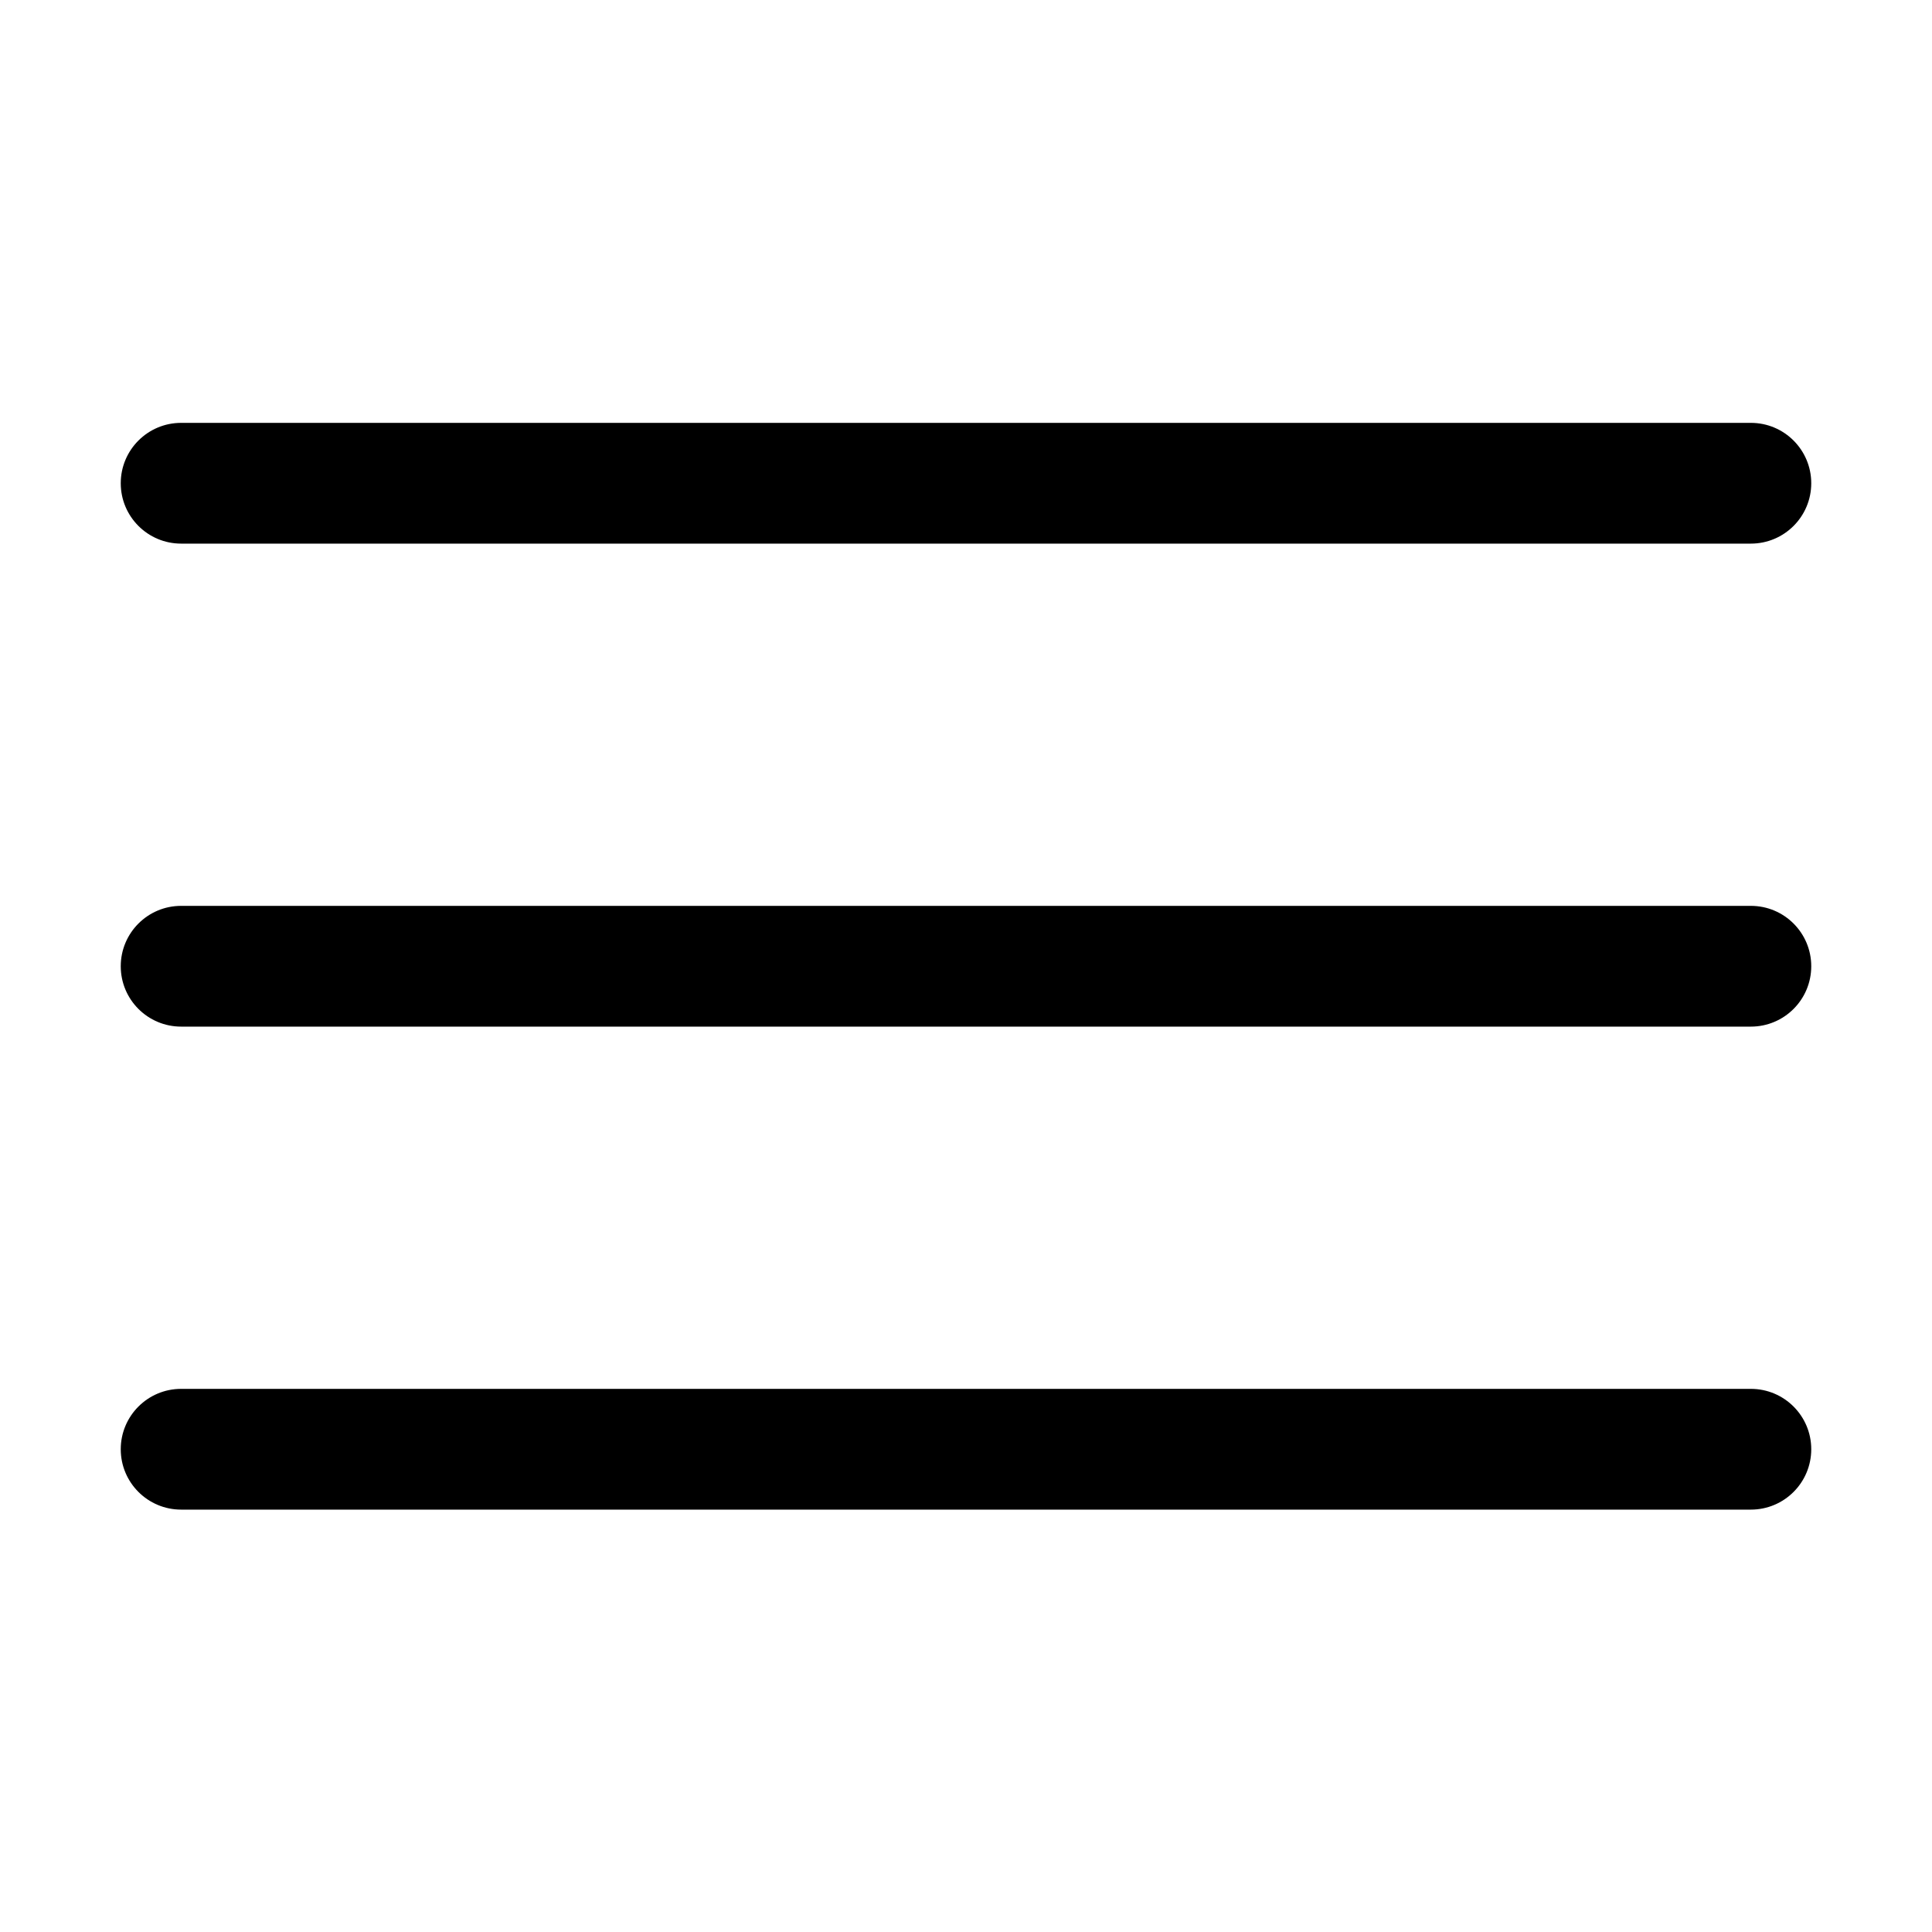
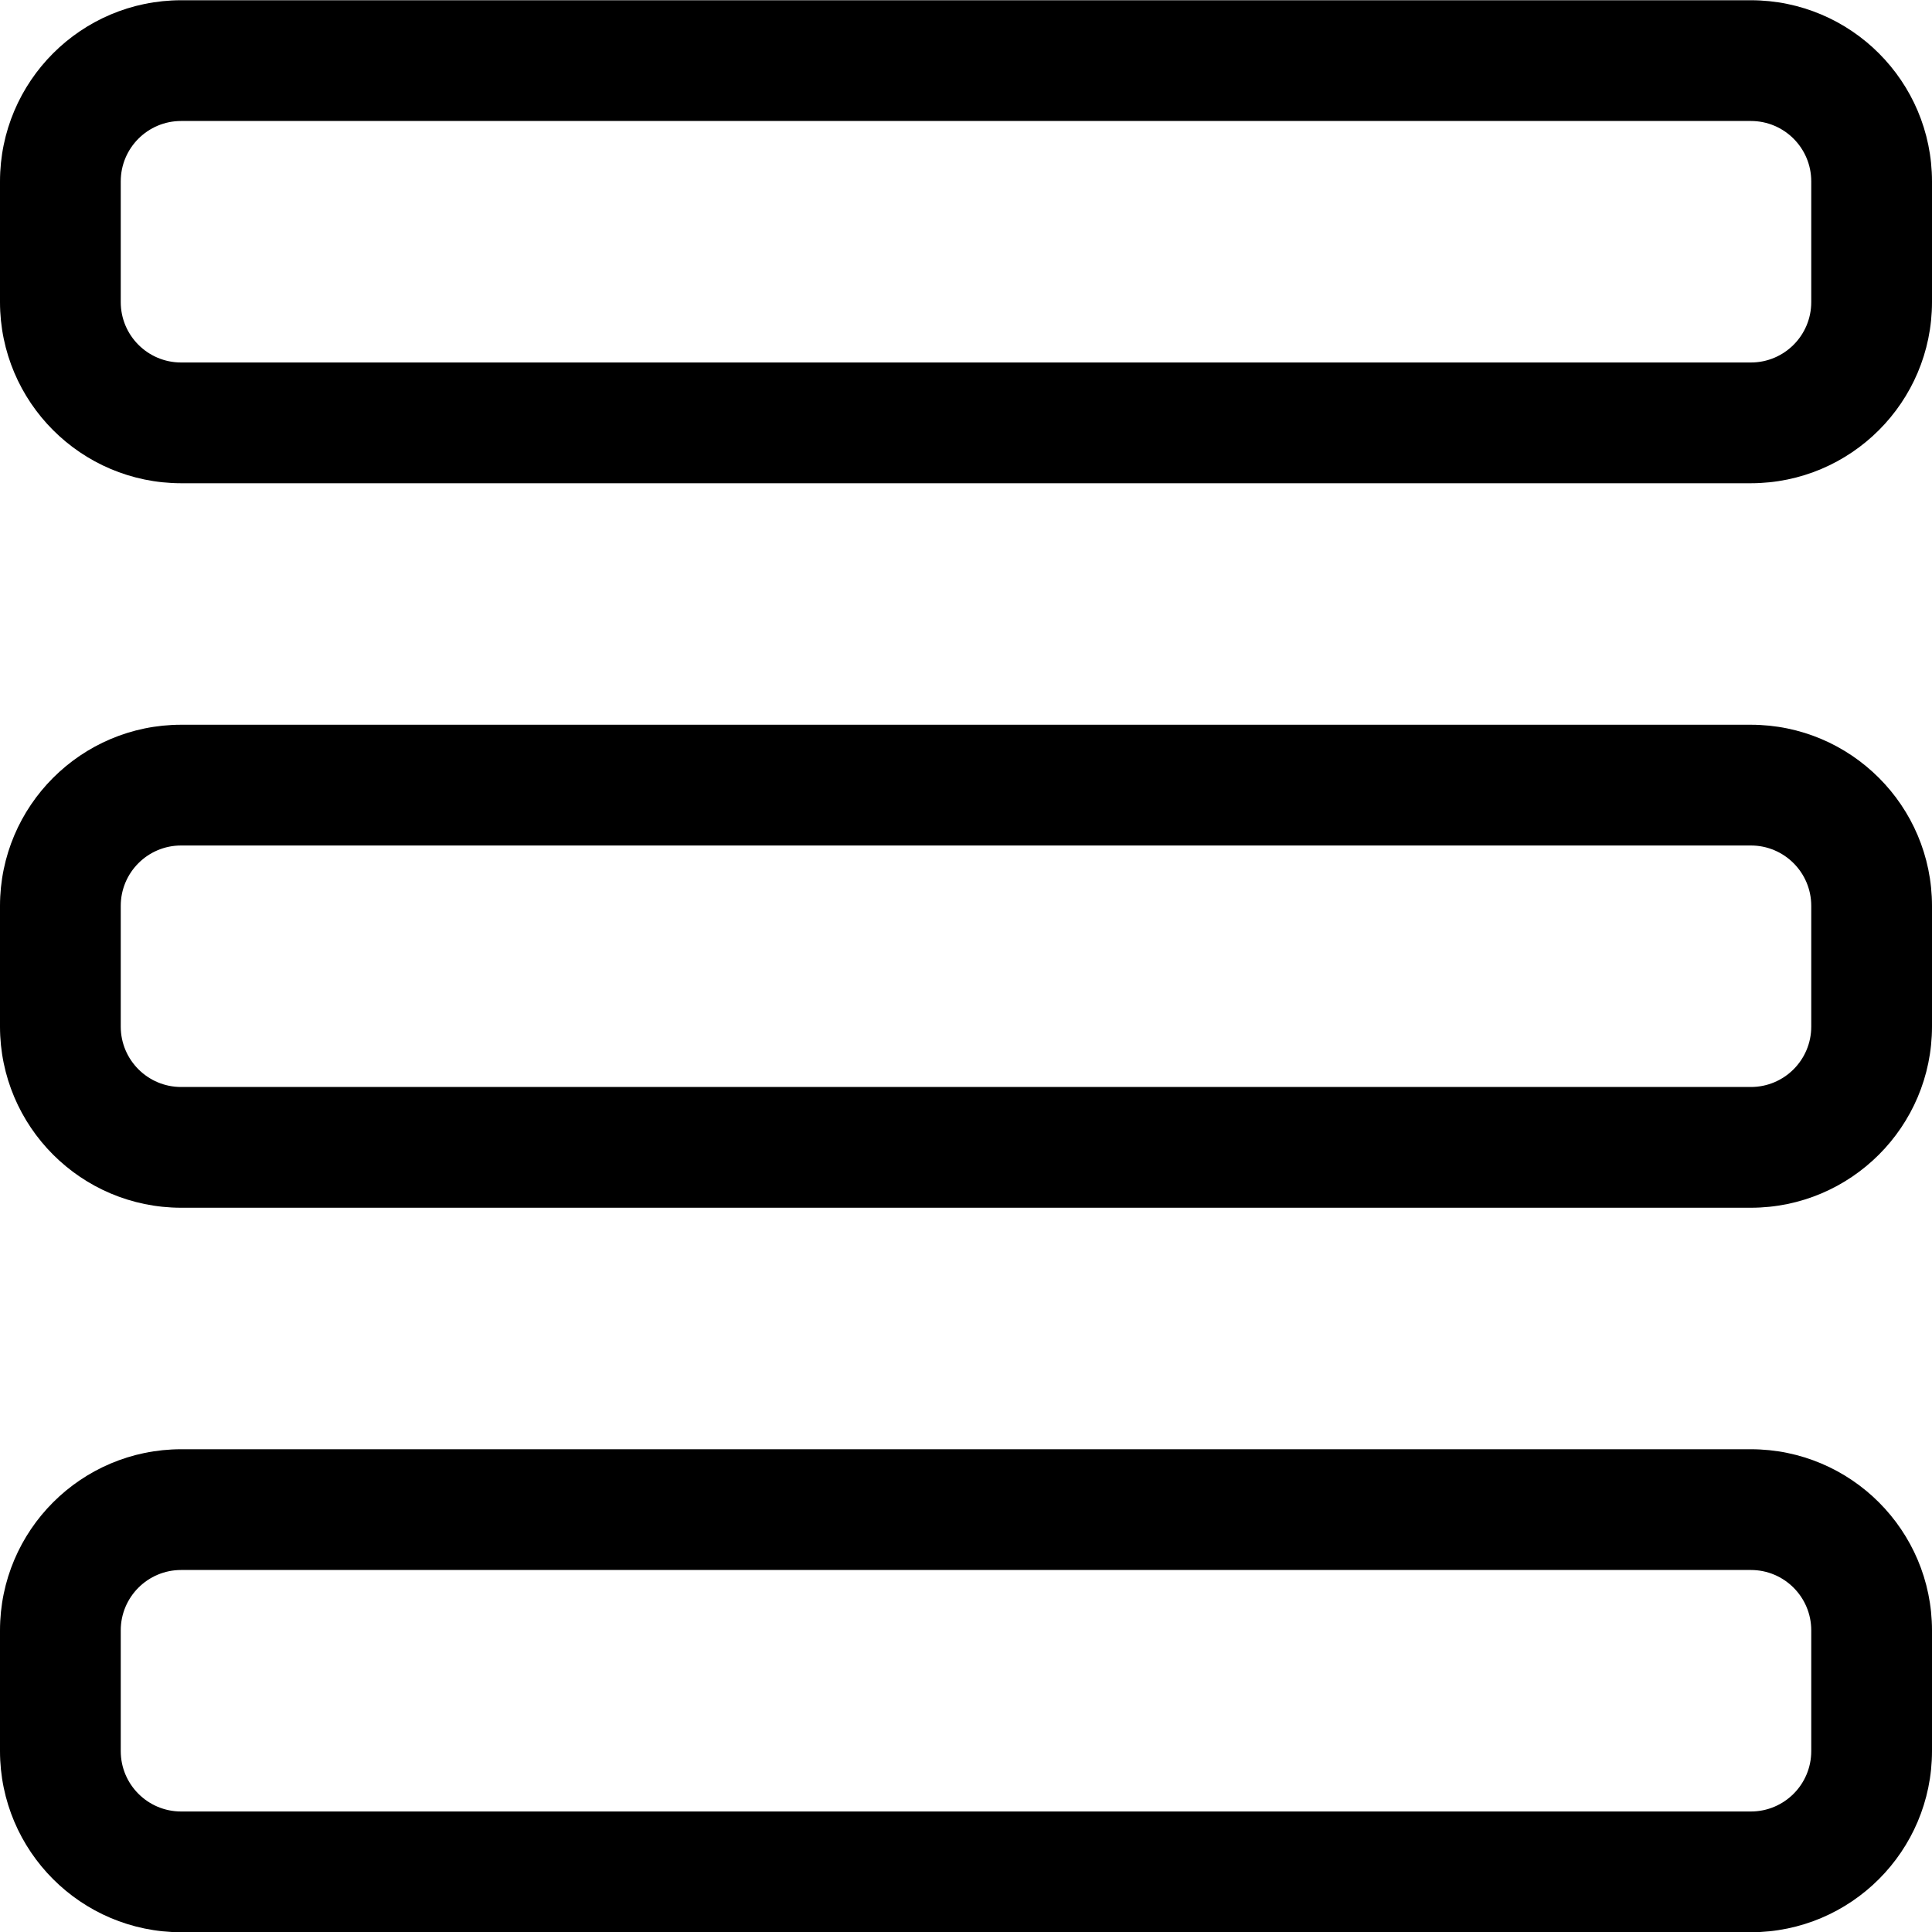
- <svg xmlns="http://www.w3.org/2000/svg" version="1.1" viewBox="0 0 24 24" xml:space="preserve">
-   <g>
-     <path d="M2.25 18.753a.75.75 0 0 1 0-1.5h19.5a.75.75 0 0 1 0 1.5H2.25z" />
-     <path d="M2.25 12.753a.75.75 0 0 1 0-1.5h19.5a.75.75 0 0 1 0 1.5H2.25z" />
-     <path d="M2.25 6.753a.75.75 0 0 1 0-1.5h19.5a.75.75 0 0 1 0 1.5H2.25z" />
+ <svg xmlns="http://www.w3.org/2000/svg" version="1.1" id="Layer_1" x="0" y="0" viewBox="0 0 24 24" xml:space="preserve" enable-background="new 0 0 24 24" width="24" height="24">
+   <g class="nc-icon-wrapper">
+     <path d="M2.25 6.003A2.252 2.252 0 0 1 0 3.753v-1.5A2.252 2.252 0 0 1 2.25.003h19.5A2.252 2.252 0 0 1 24 2.253v1.5a2.252 2.252 0 0 1-2.25 2.25H2.25zm0-4.5a.75.75 0 0 0-.75.75v1.5c0 .414.336.75.75.75h19.5a.75.75 0 0 0 .75-.75v-1.5a.75.75 0 0 0-.75-.75H2.25z" />
+     <path d="M2.25 15.003A2.252 2.252 0 0 1 0 12.753v-1.5a2.252 2.252 0 0 1 2.25-2.25h19.5a2.252 2.252 0 0 1 2.25 2.25v1.5a2.252 2.252 0 0 1-2.25 2.25H2.25zm0-4.5a.75.75 0 0 0-.75.75v1.5c0 .414.336.75.75.75h19.5a.75.75 0 0 0 .75-.75v-1.5a.75.75 0 0 0-.75-.75H2.25z" />
+     <path d="M2.25 24.003A2.252 2.252 0 0 1 0 21.753v-1.5a2.252 2.252 0 0 1 2.25-2.25h19.5a2.252 2.252 0 0 1 2.25 2.25v1.5a2.252 2.252 0 0 1-2.25 2.25H2.25zm0-4.5a.75.75 0 0 0-.75.75v1.5c0 .414.336.75.75.75h19.5a.75.75 0 0 0 .75-.75v-1.5a.75.75 0 0 0-.75-.75H2.25z" />
  </g>
</svg>
